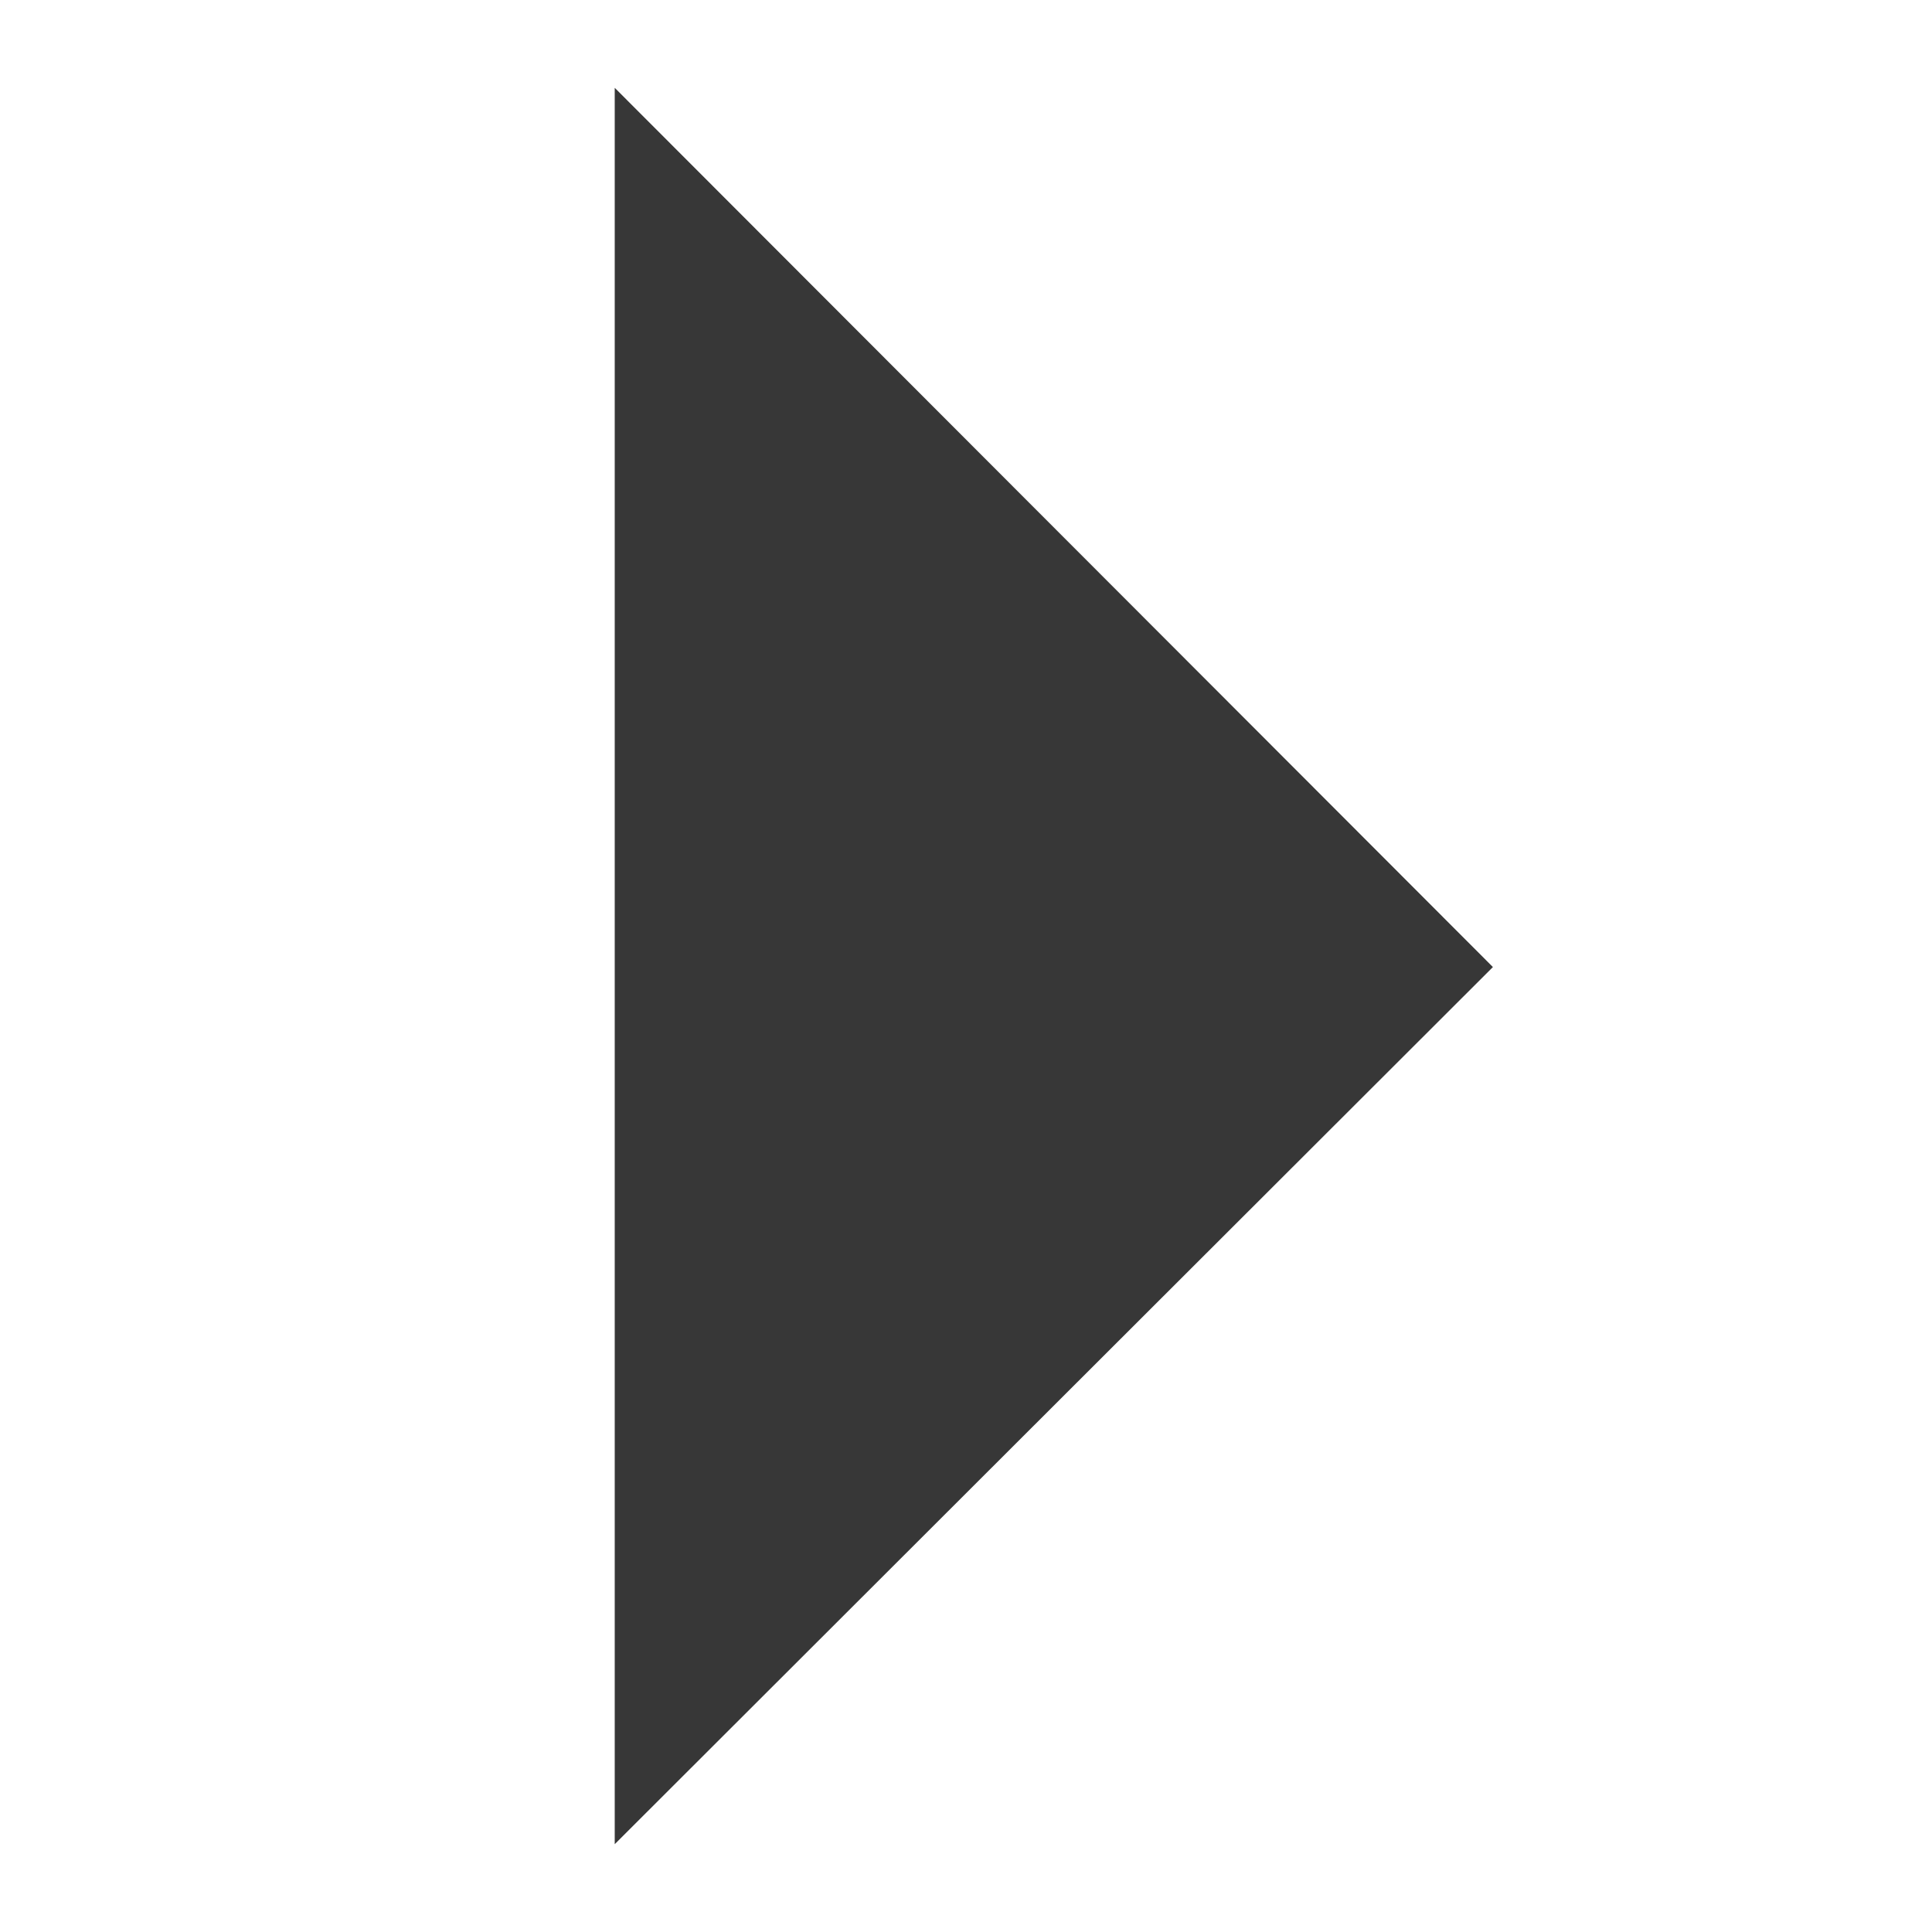
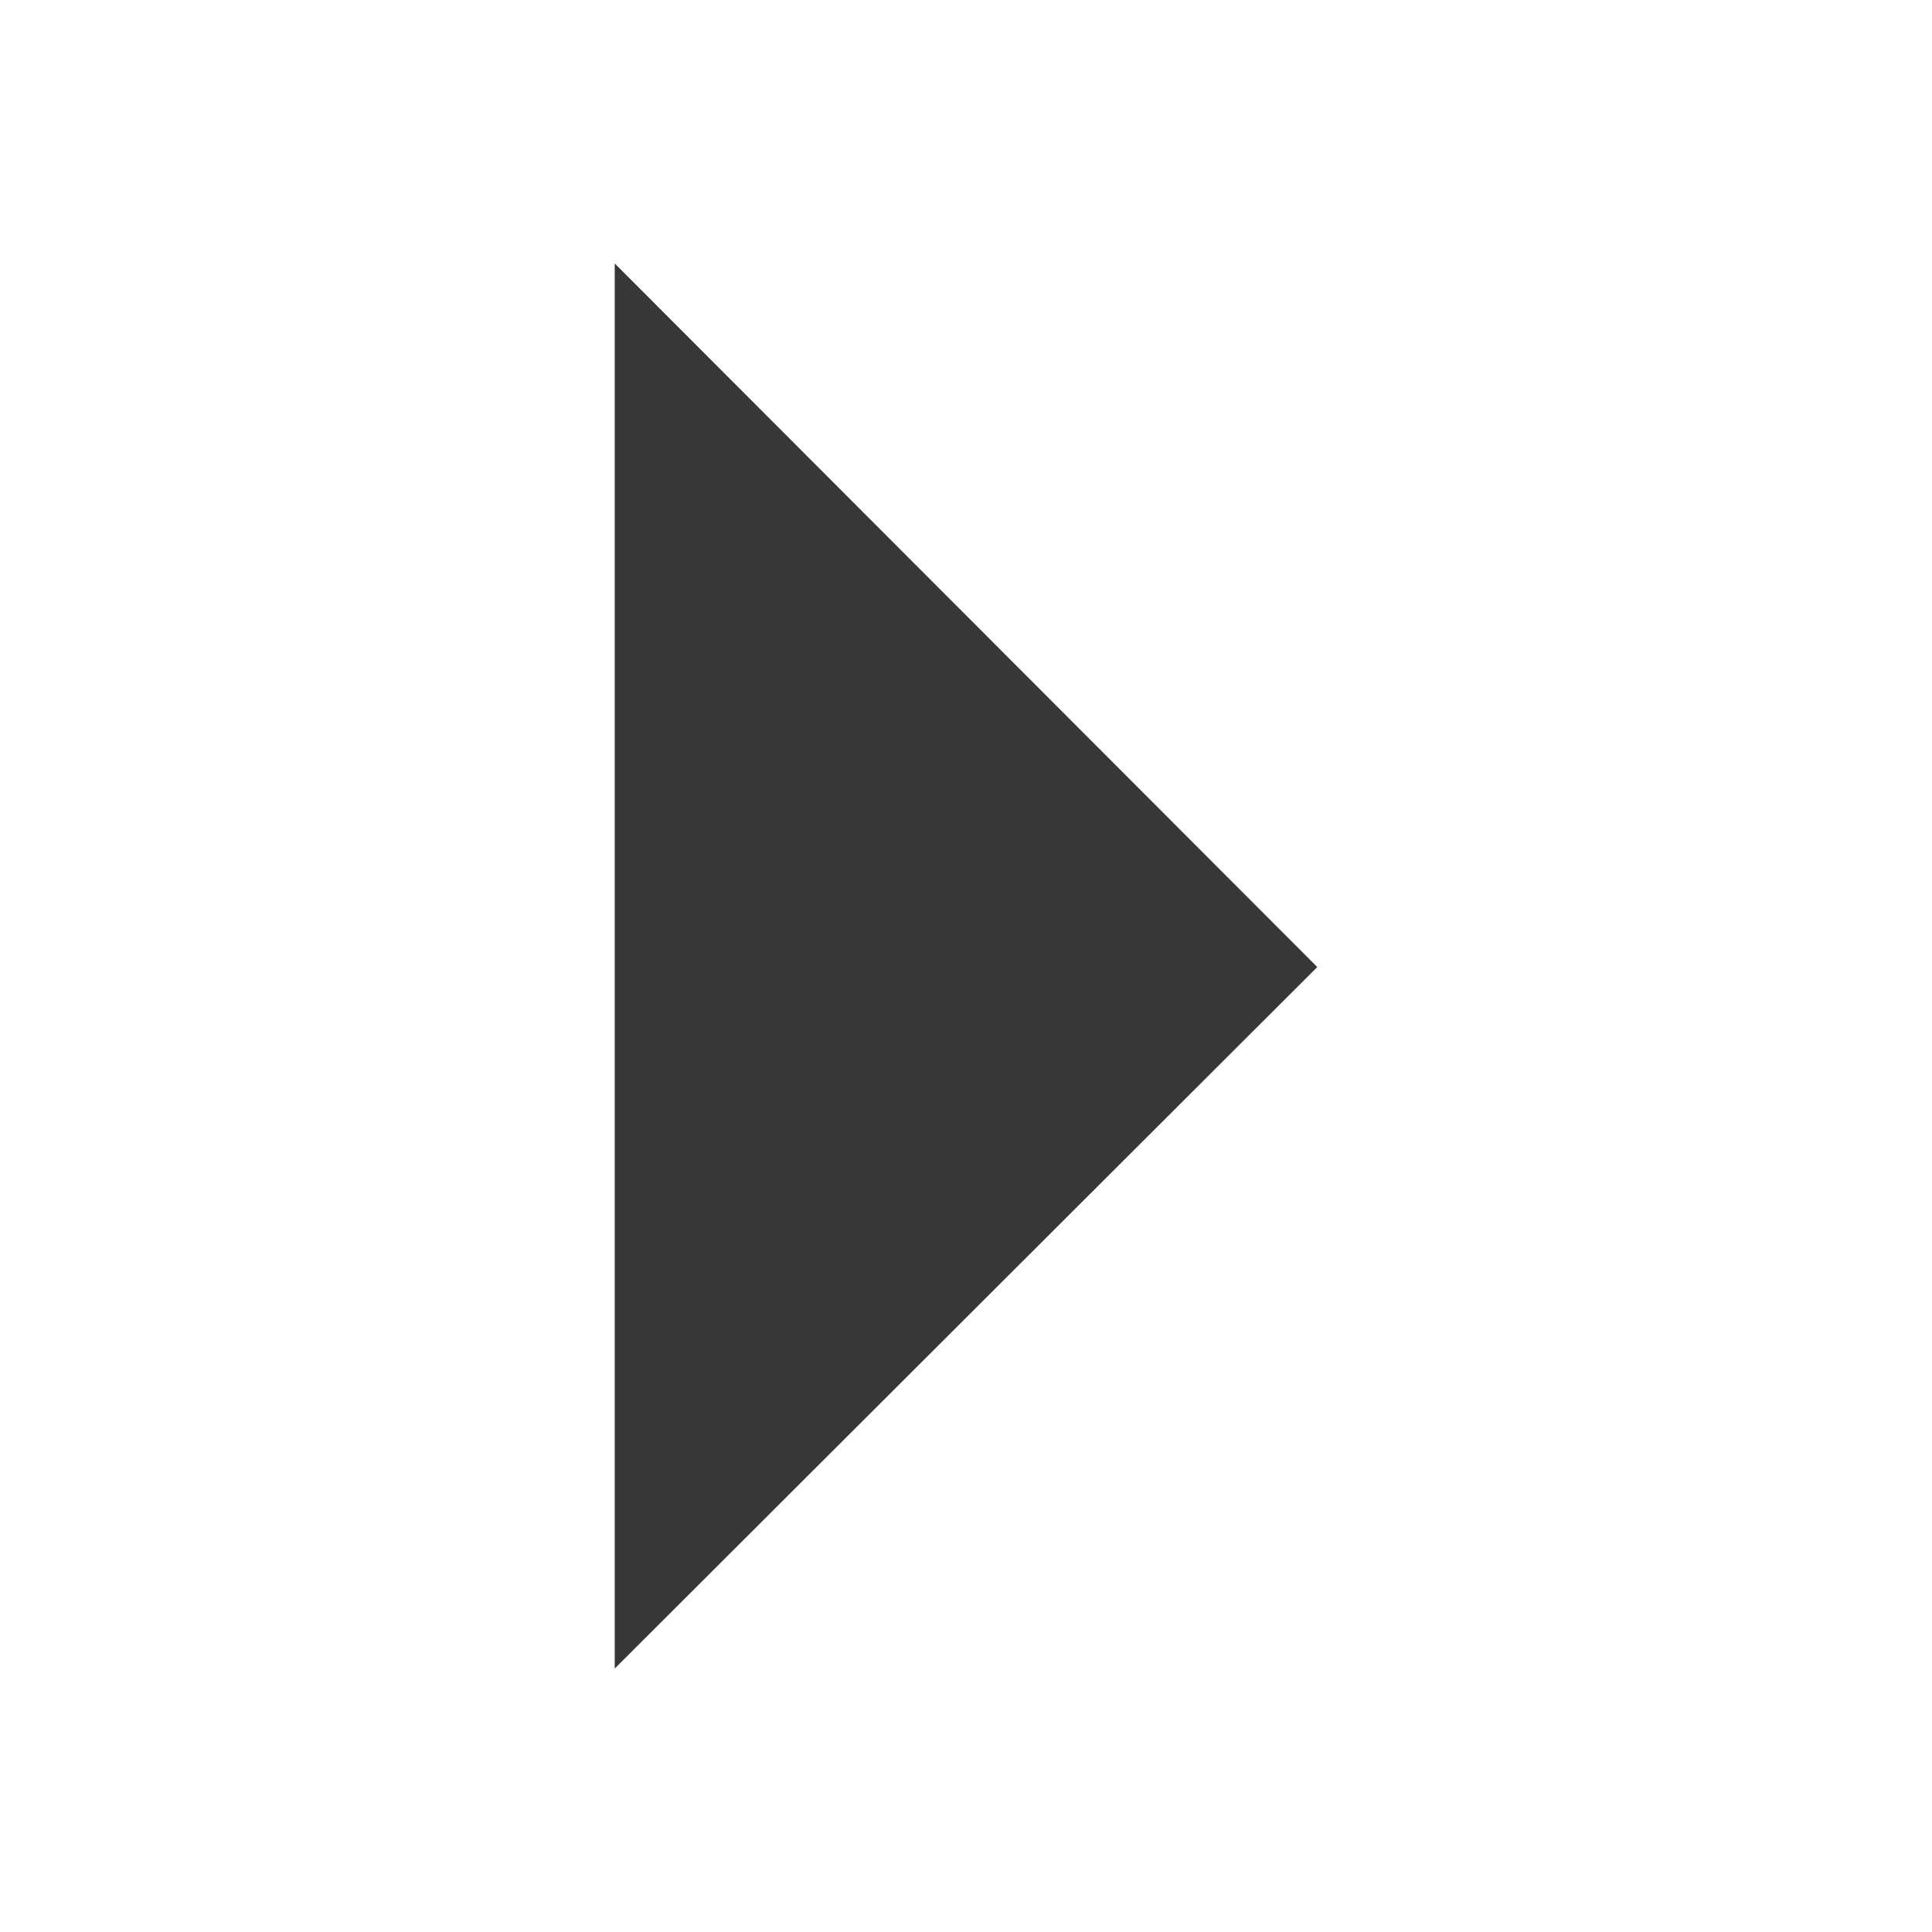
<svg xmlns="http://www.w3.org/2000/svg" version="1.1" width="22" height="22" id="svg6190">
  <defs id="defs6194" />
-   <path style="color:#000000;fill:#373737;fill-opacity:1;fill-rule:nonzero;stroke:none;stroke-width:1;marker:none;visibility:visible;display:inline;overflow:visible;enable-background:accumulate" d="M 7,1 7,21 17,11.012 z" id="path3308" />
+   <path style="color:#000000;display:inline;overflow:visible;visibility:visible;fill:#373737;fill-opacity:1;fill-rule:nonzero;stroke:none;stroke-width:1;marker:none;enable-background:accumulate" d="m 7,3 v 16 l 8,-7.988 z" id="path3308" />
</svg>
